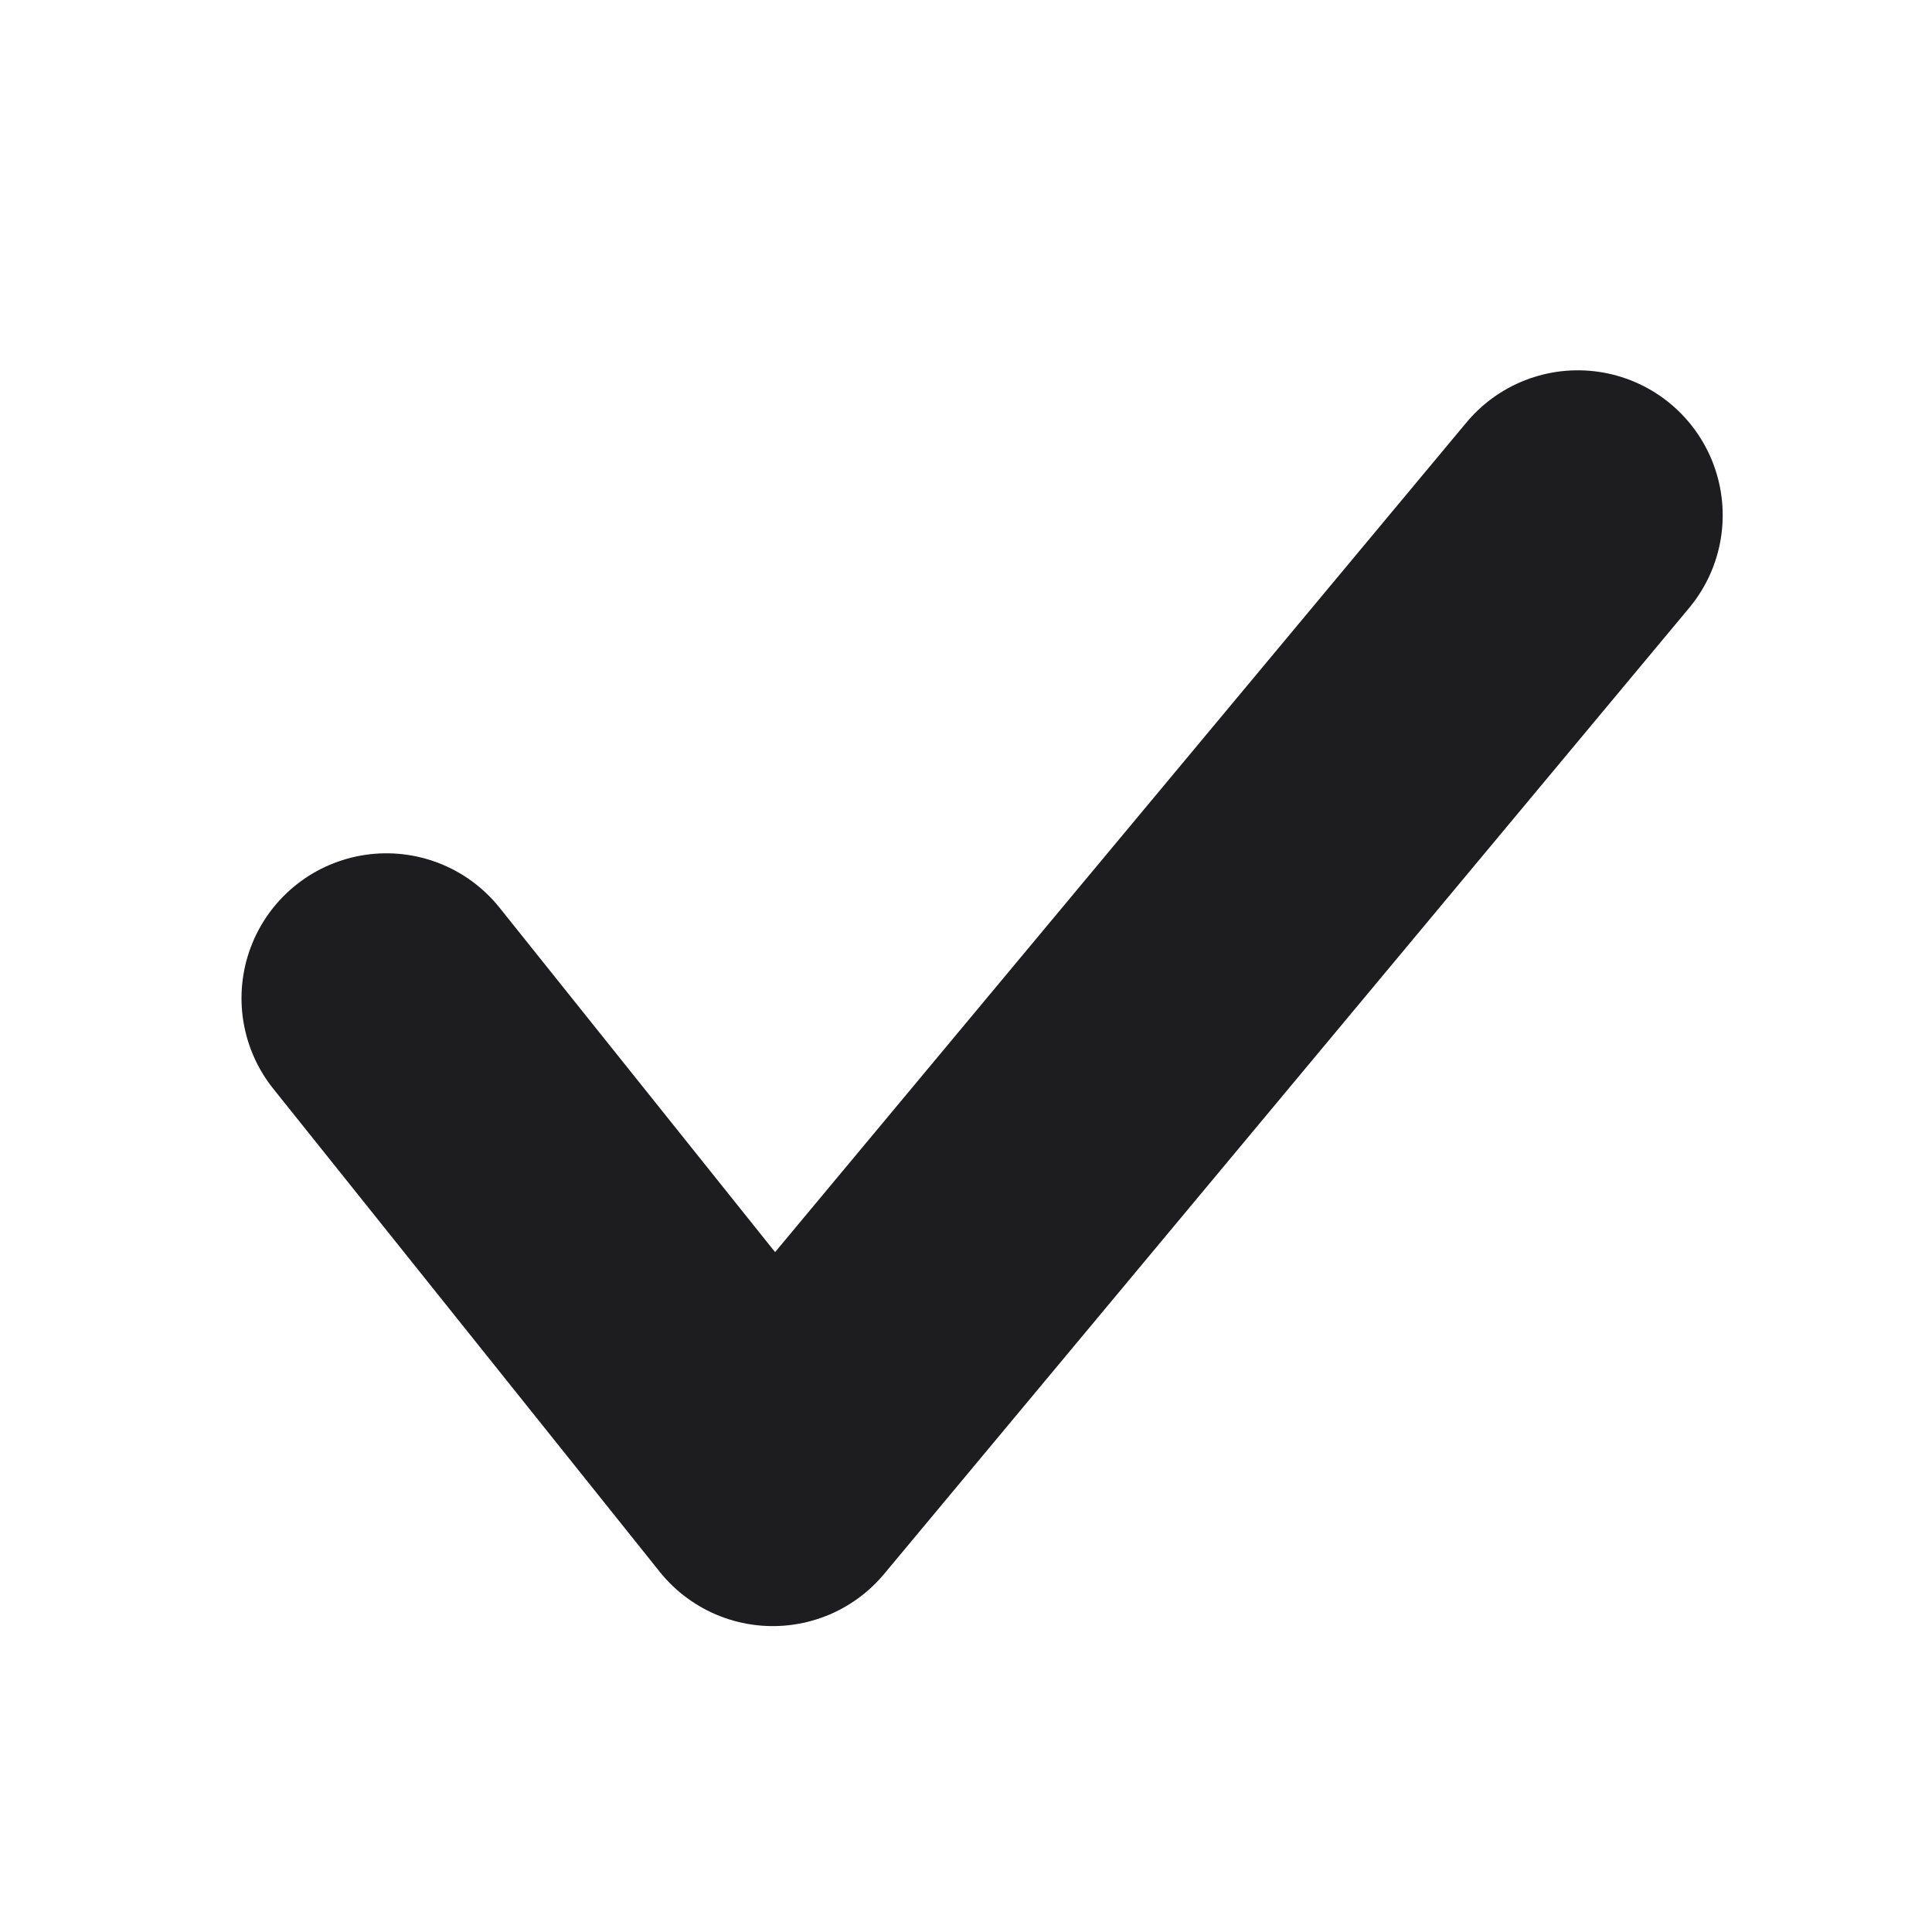
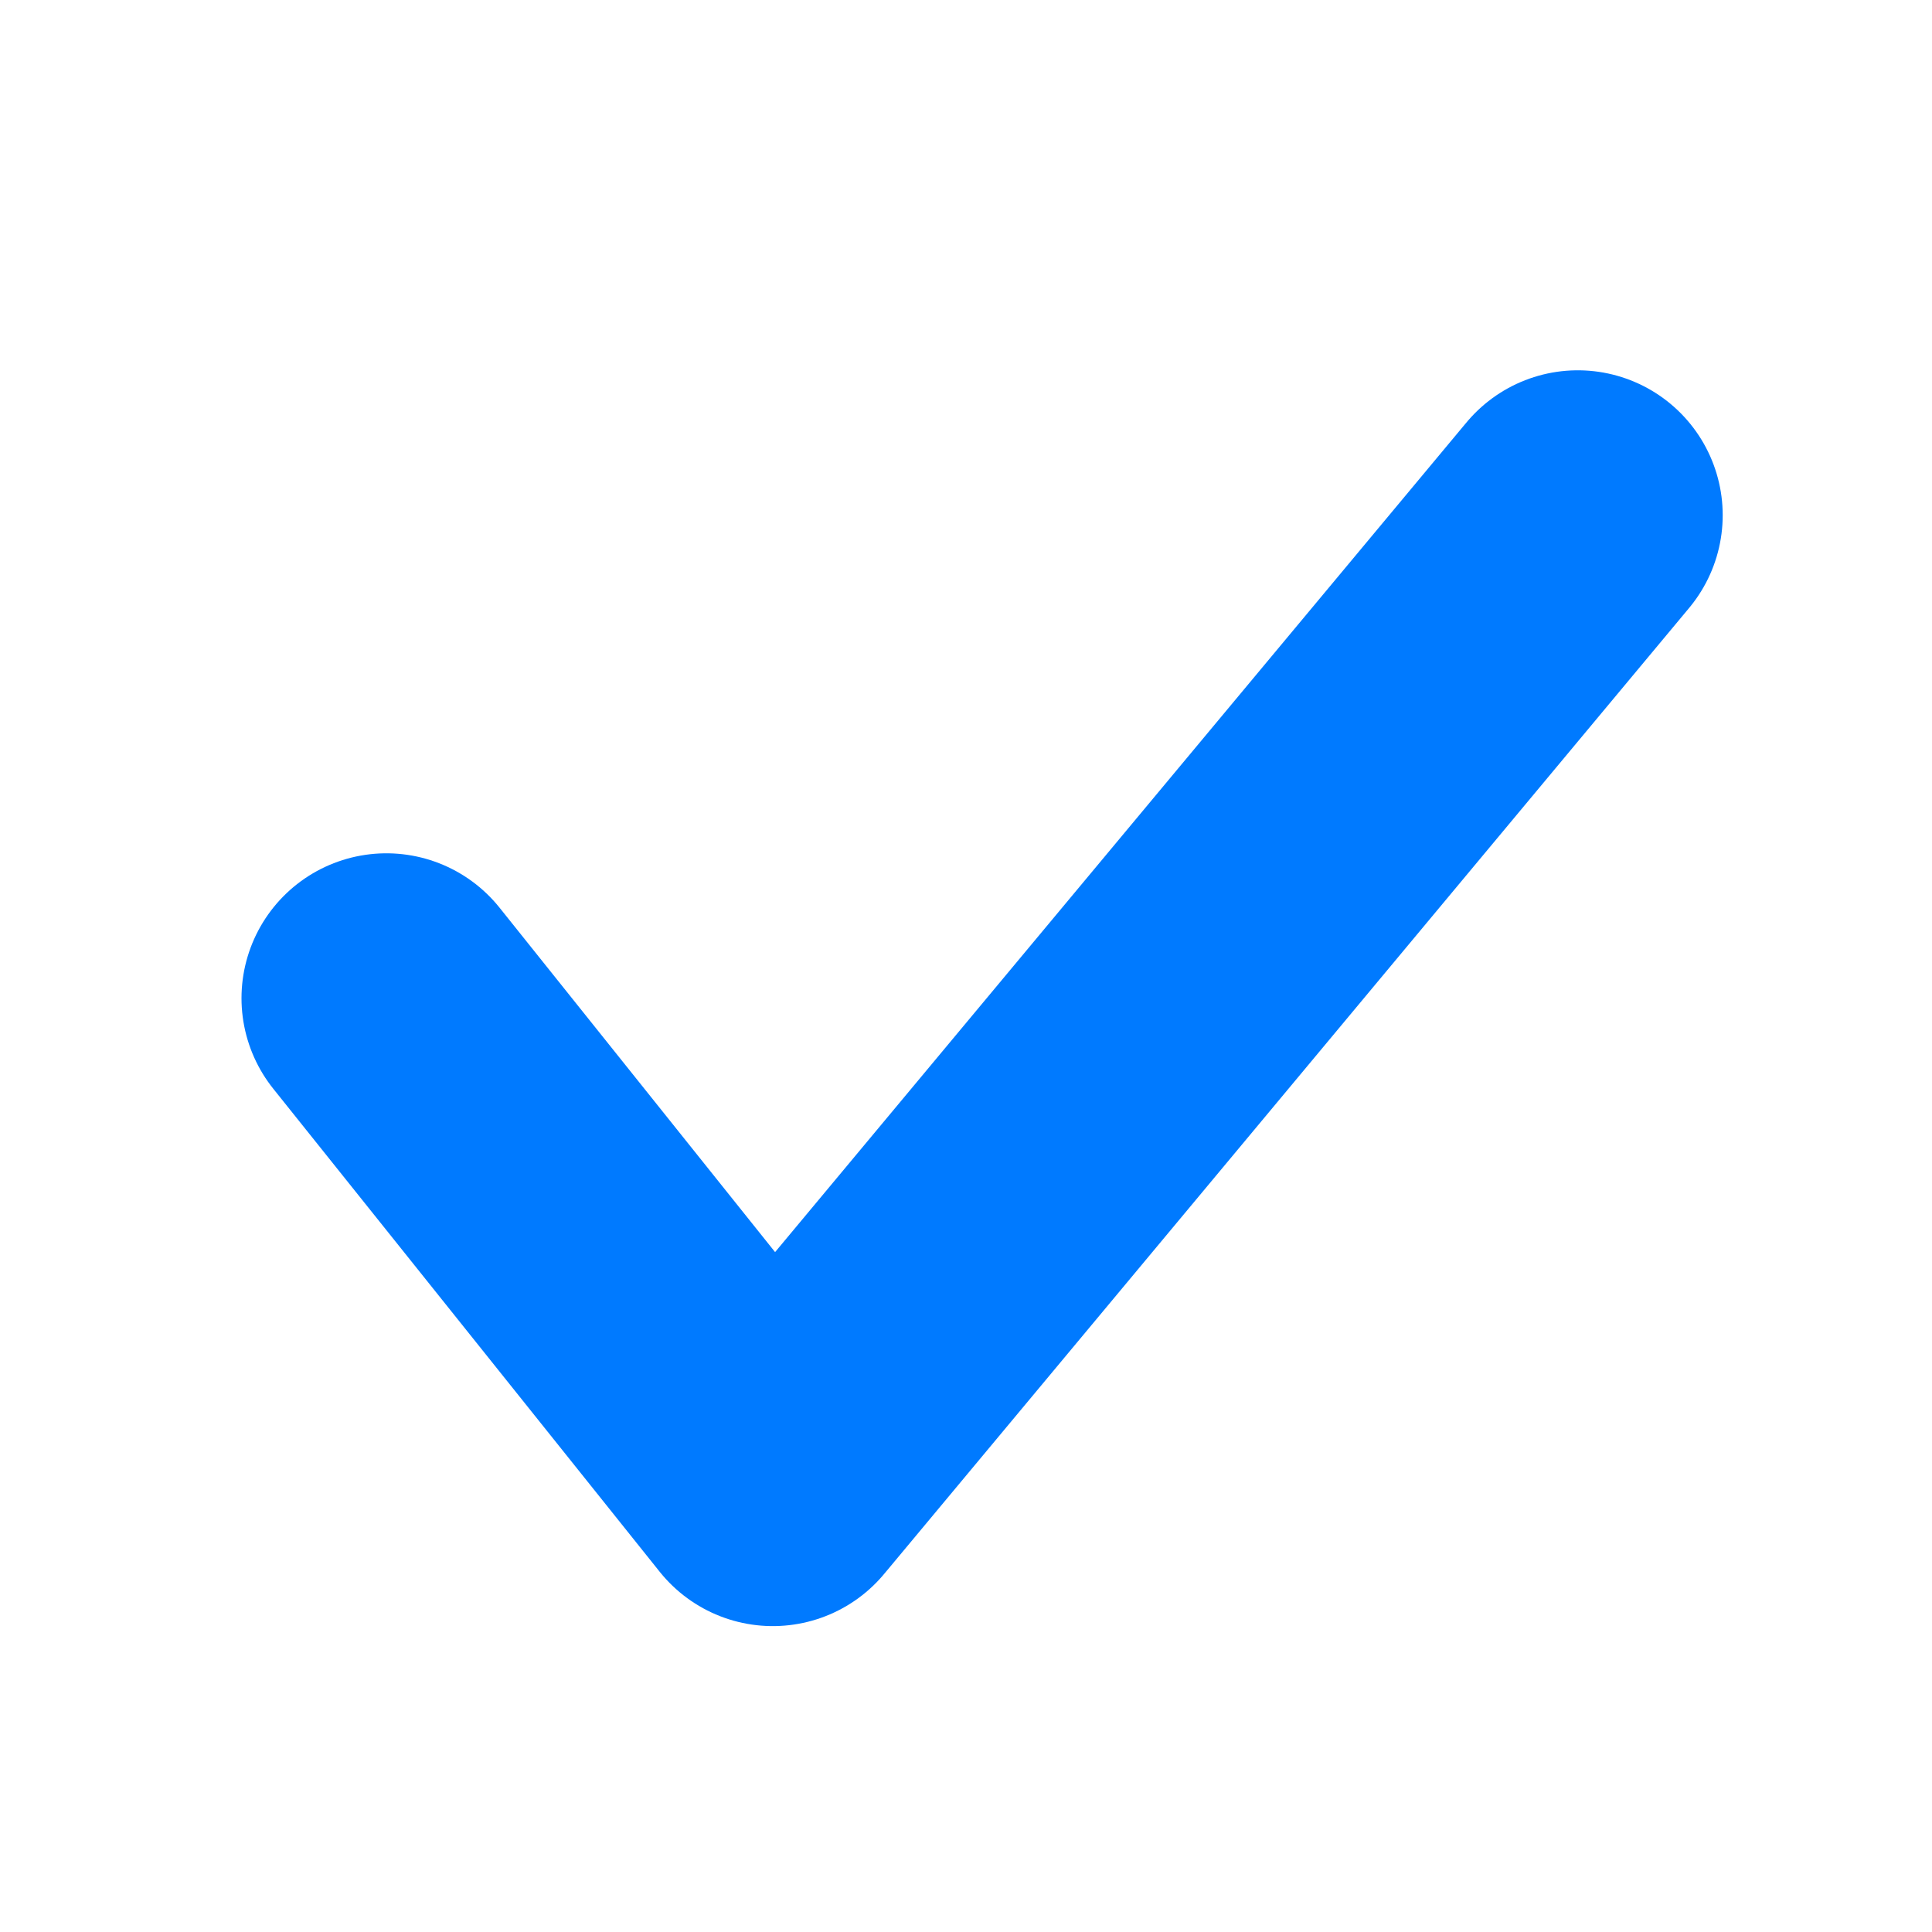
<svg xmlns="http://www.w3.org/2000/svg" width="12" height="12" viewBox="0 0 12 12">
-   <path d="M 2.4 6.2 L 4.8 9.2 L 9.8 3.2" fill="none" stroke="#1D1D1F" stroke-width="1.8" stroke-linecap="round" stroke-linejoin="round" />
+   <path d="M 2.4 6.2 L 4.8 9.2 L 9.8 3.2" fill="none" stroke="#007AFF" stroke-width="1.8" stroke-linecap="round" stroke-linejoin="round" />
</svg>
